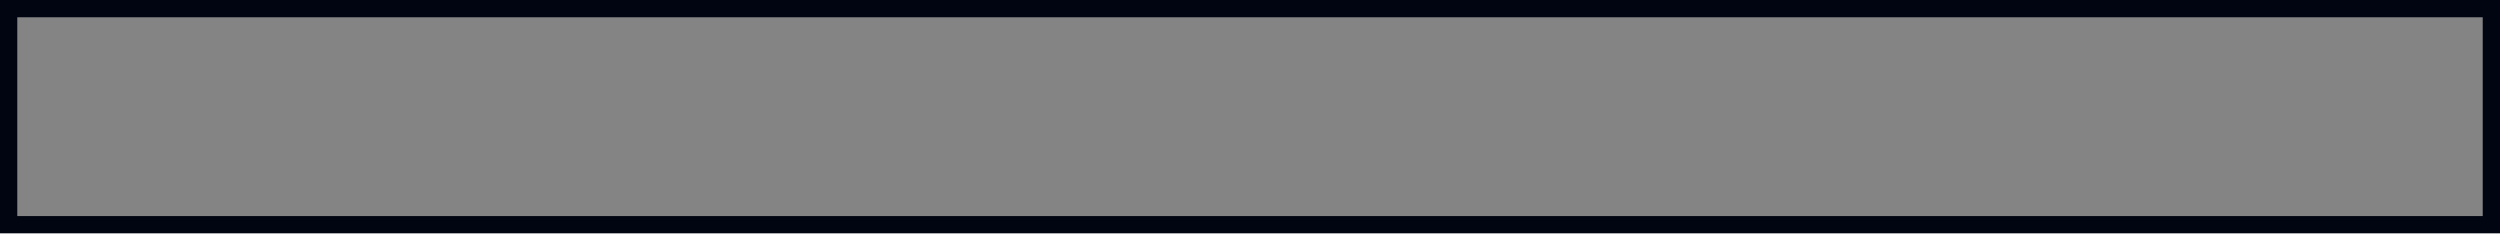
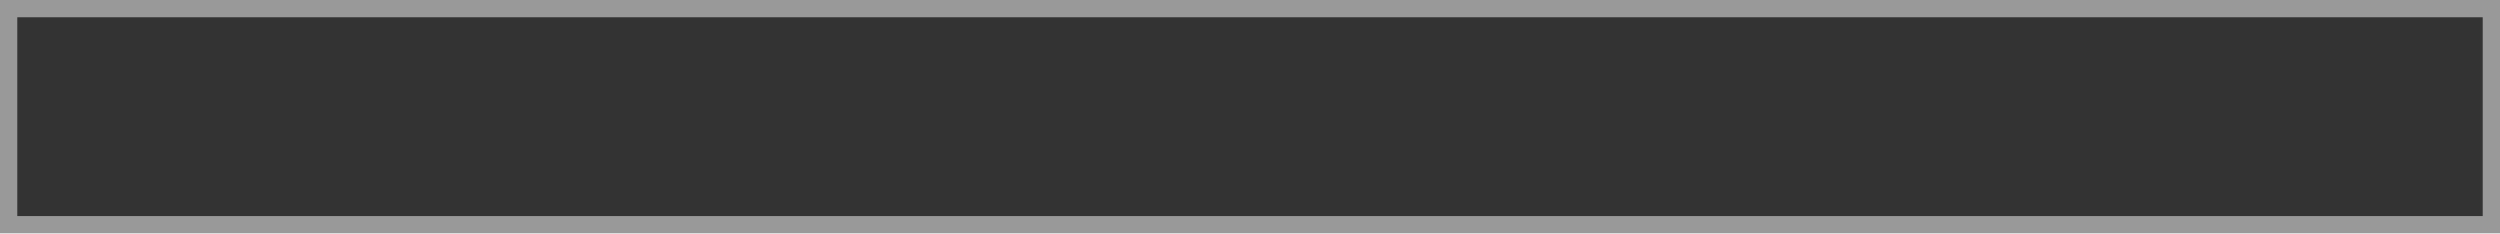
<svg xmlns="http://www.w3.org/2000/svg" width="1640.863" height="153.146" viewBox="0 0 1640.863 153.146" id="svg2" version="1.1">
  <defs id="defs4" />
  <g id="layer1" transform="translate(-11.73012,-649.9936)">
    <g id="g4158" transform="matrix(2,0,0,2,-1800,-1416.362)">
      <g id="g4546" transform="matrix(1.79048,0,0,1.112238,987.1999,-333.313)" style="fill:#b3b3b3" />
      <g id="g821" transform="matrix(0.9846976,0,0,0.9845746,11.46427,19.82472)">
-         <rect transform="rotate(90)" style="opacity:1;fill:#848484;fill-opacity:1;stroke:#000511;stroke-width:5.76;stroke-linecap:round;stroke-linejoin:miter;stroke-miterlimit:4;stroke-dasharray:none;stroke-opacity:1" id="rect4183-8-5-9-3-6-3-7-5-6-1-7-1-1-5-3-9-7-8" width="72.013" height="827.421" x="1032.11" y="-1738.601" ry="0" />
+         <rect transform="rotate(90)" style="opacity:1;fill:#333333;fill-opacity:1;stroke:#999999;stroke-width:5.76;stroke-linecap:round;stroke-linejoin:miter;stroke-miterlimit:4;stroke-dasharray:none;stroke-opacity:1" id="rect4183-8-5-9-3-6-3-7-5-6-1-7-1-1-5-3-9-7-8" width="72.013" height="827.421" x="1032.11" y="-1738.601" ry="0" />
        <flowRoot xml:space="preserve" id="flowRoot827" style="font-style:normal;font-weight:normal;font-size:74.667px;line-height:1.25;font-family:sans-serif;letter-spacing:0px;word-spacing:0px;fill:#000000;fill-opacity:1;stroke:none">
          <flowRegion id="flowRegion829" style="font-size:74.667px">
            <rect id="rect831" width="496.193" height="80.193" x="36.337" y="34.11" style="font-size:74.667px;" />
          </flowRegion>
          <flowPara id="flowPara833" />
        </flowRoot>
      </g>
    </g>
  </g>
</svg>
